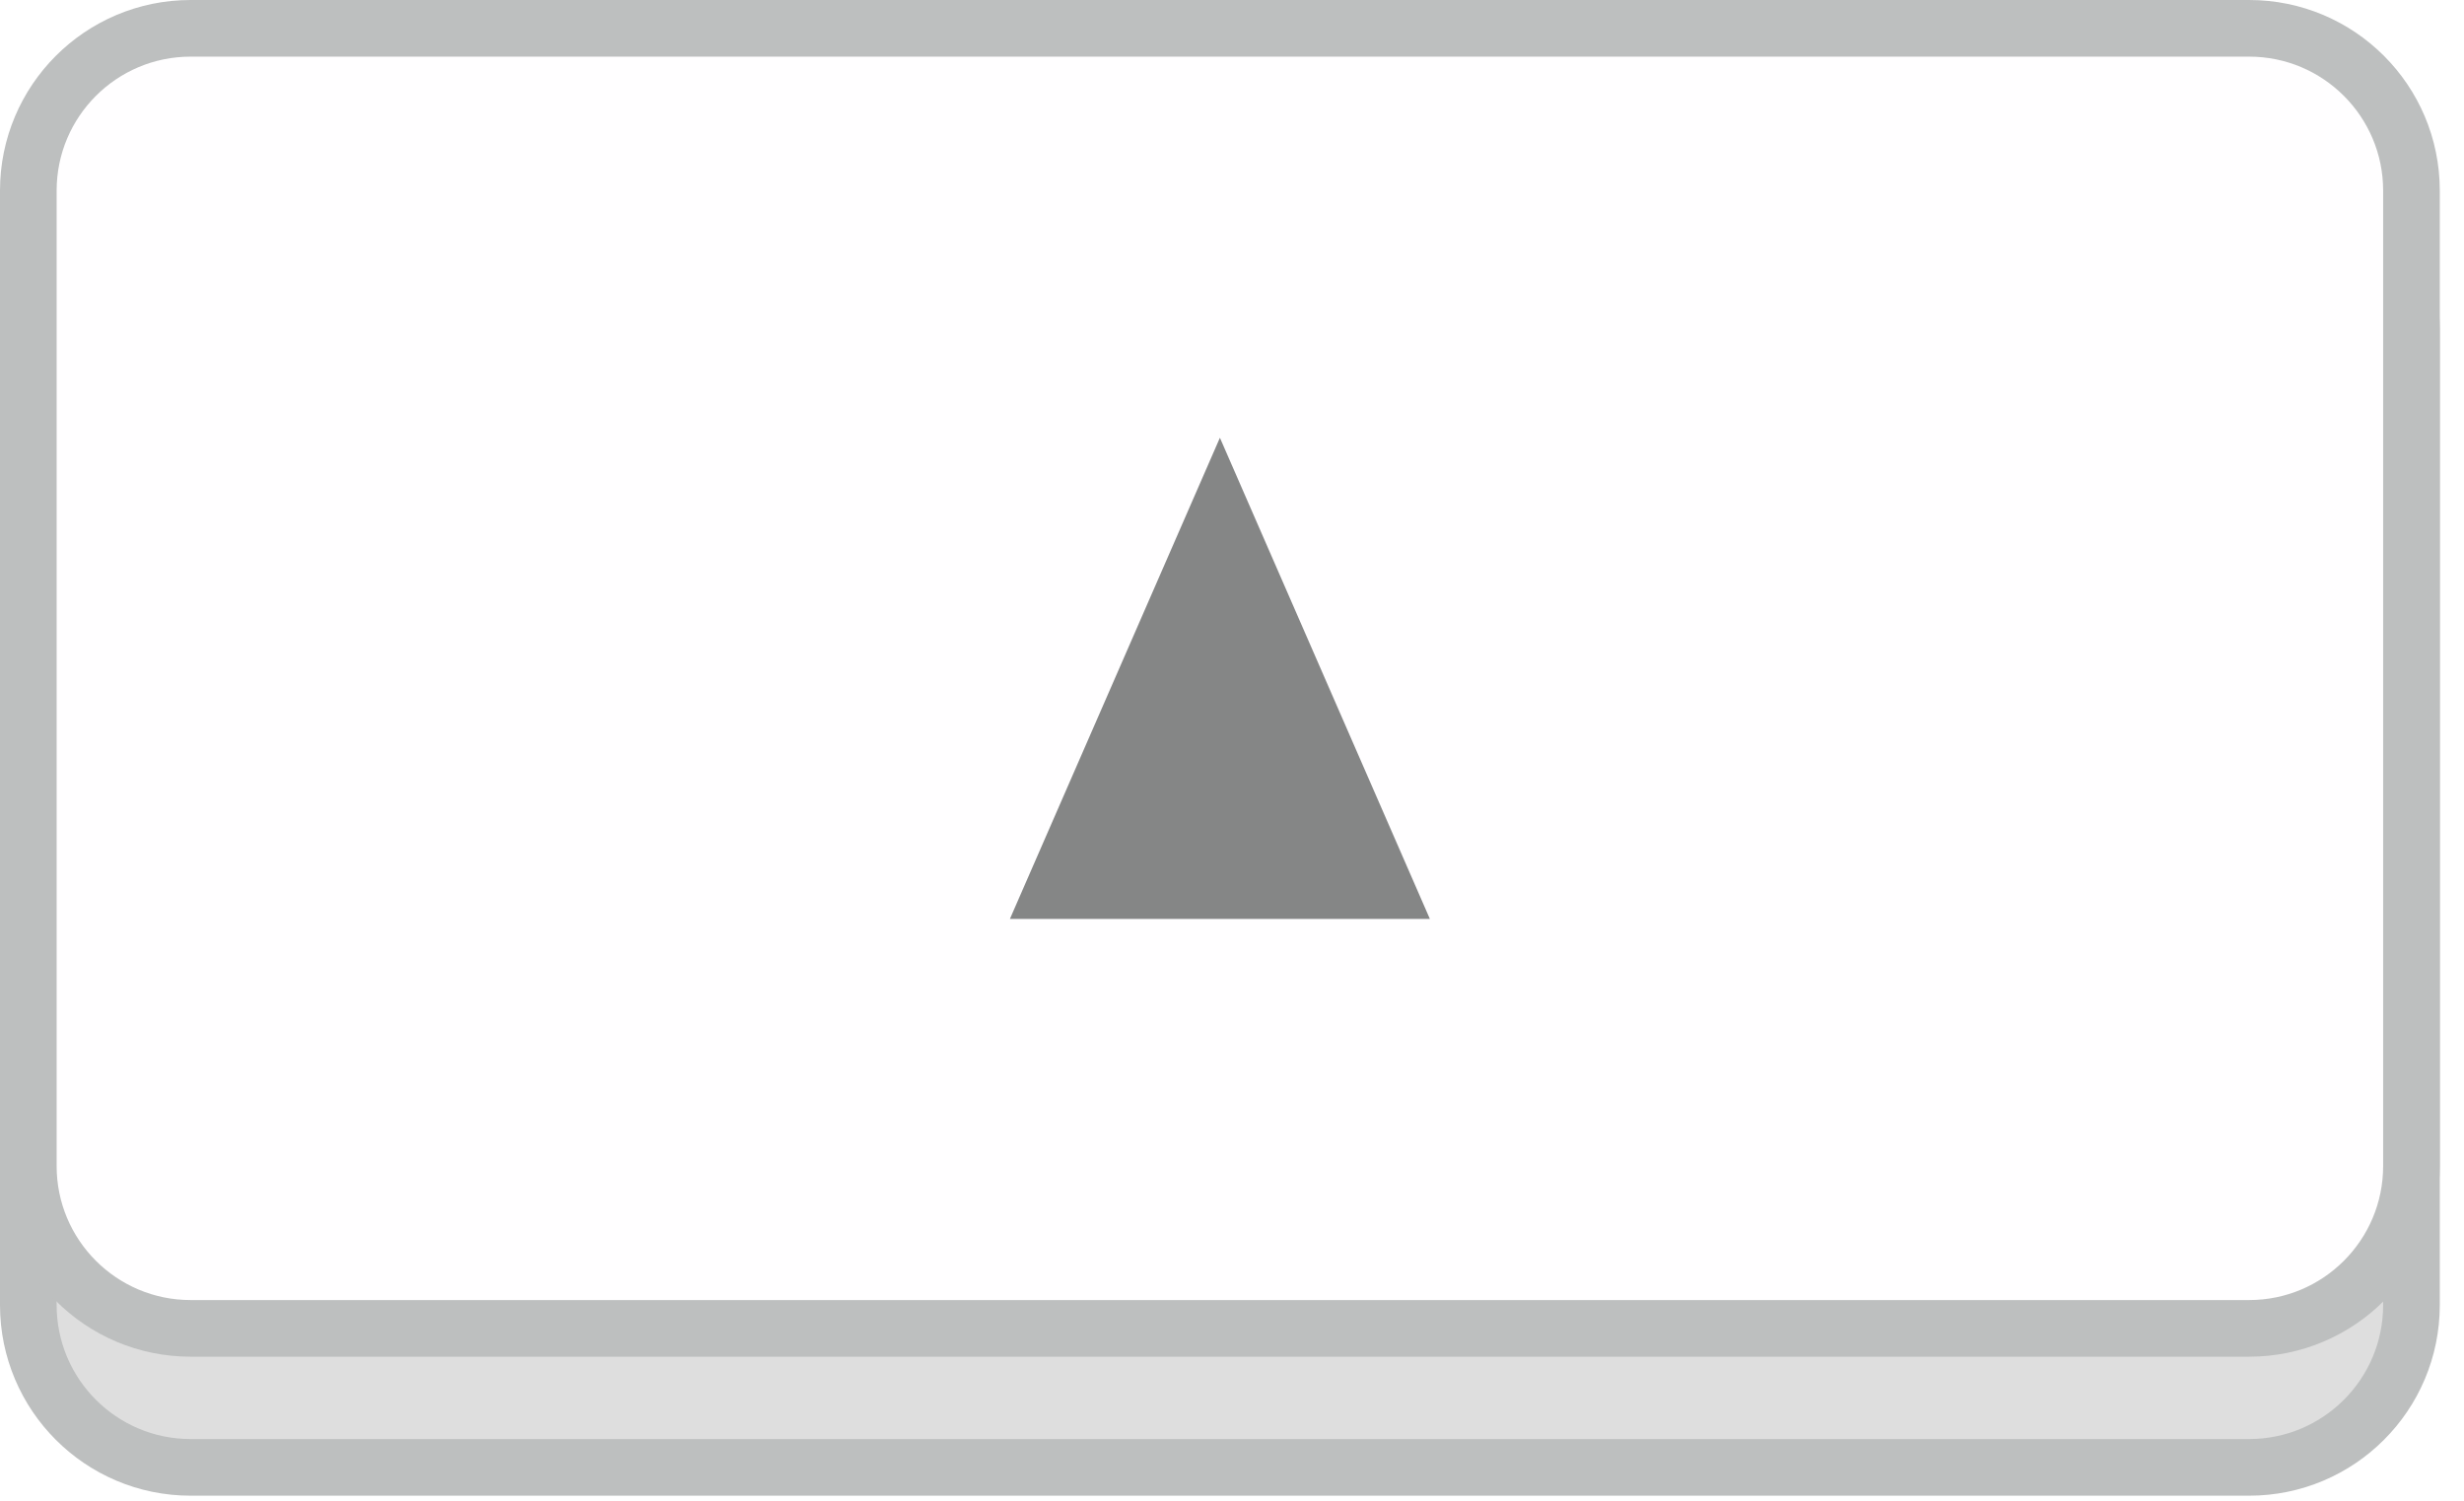
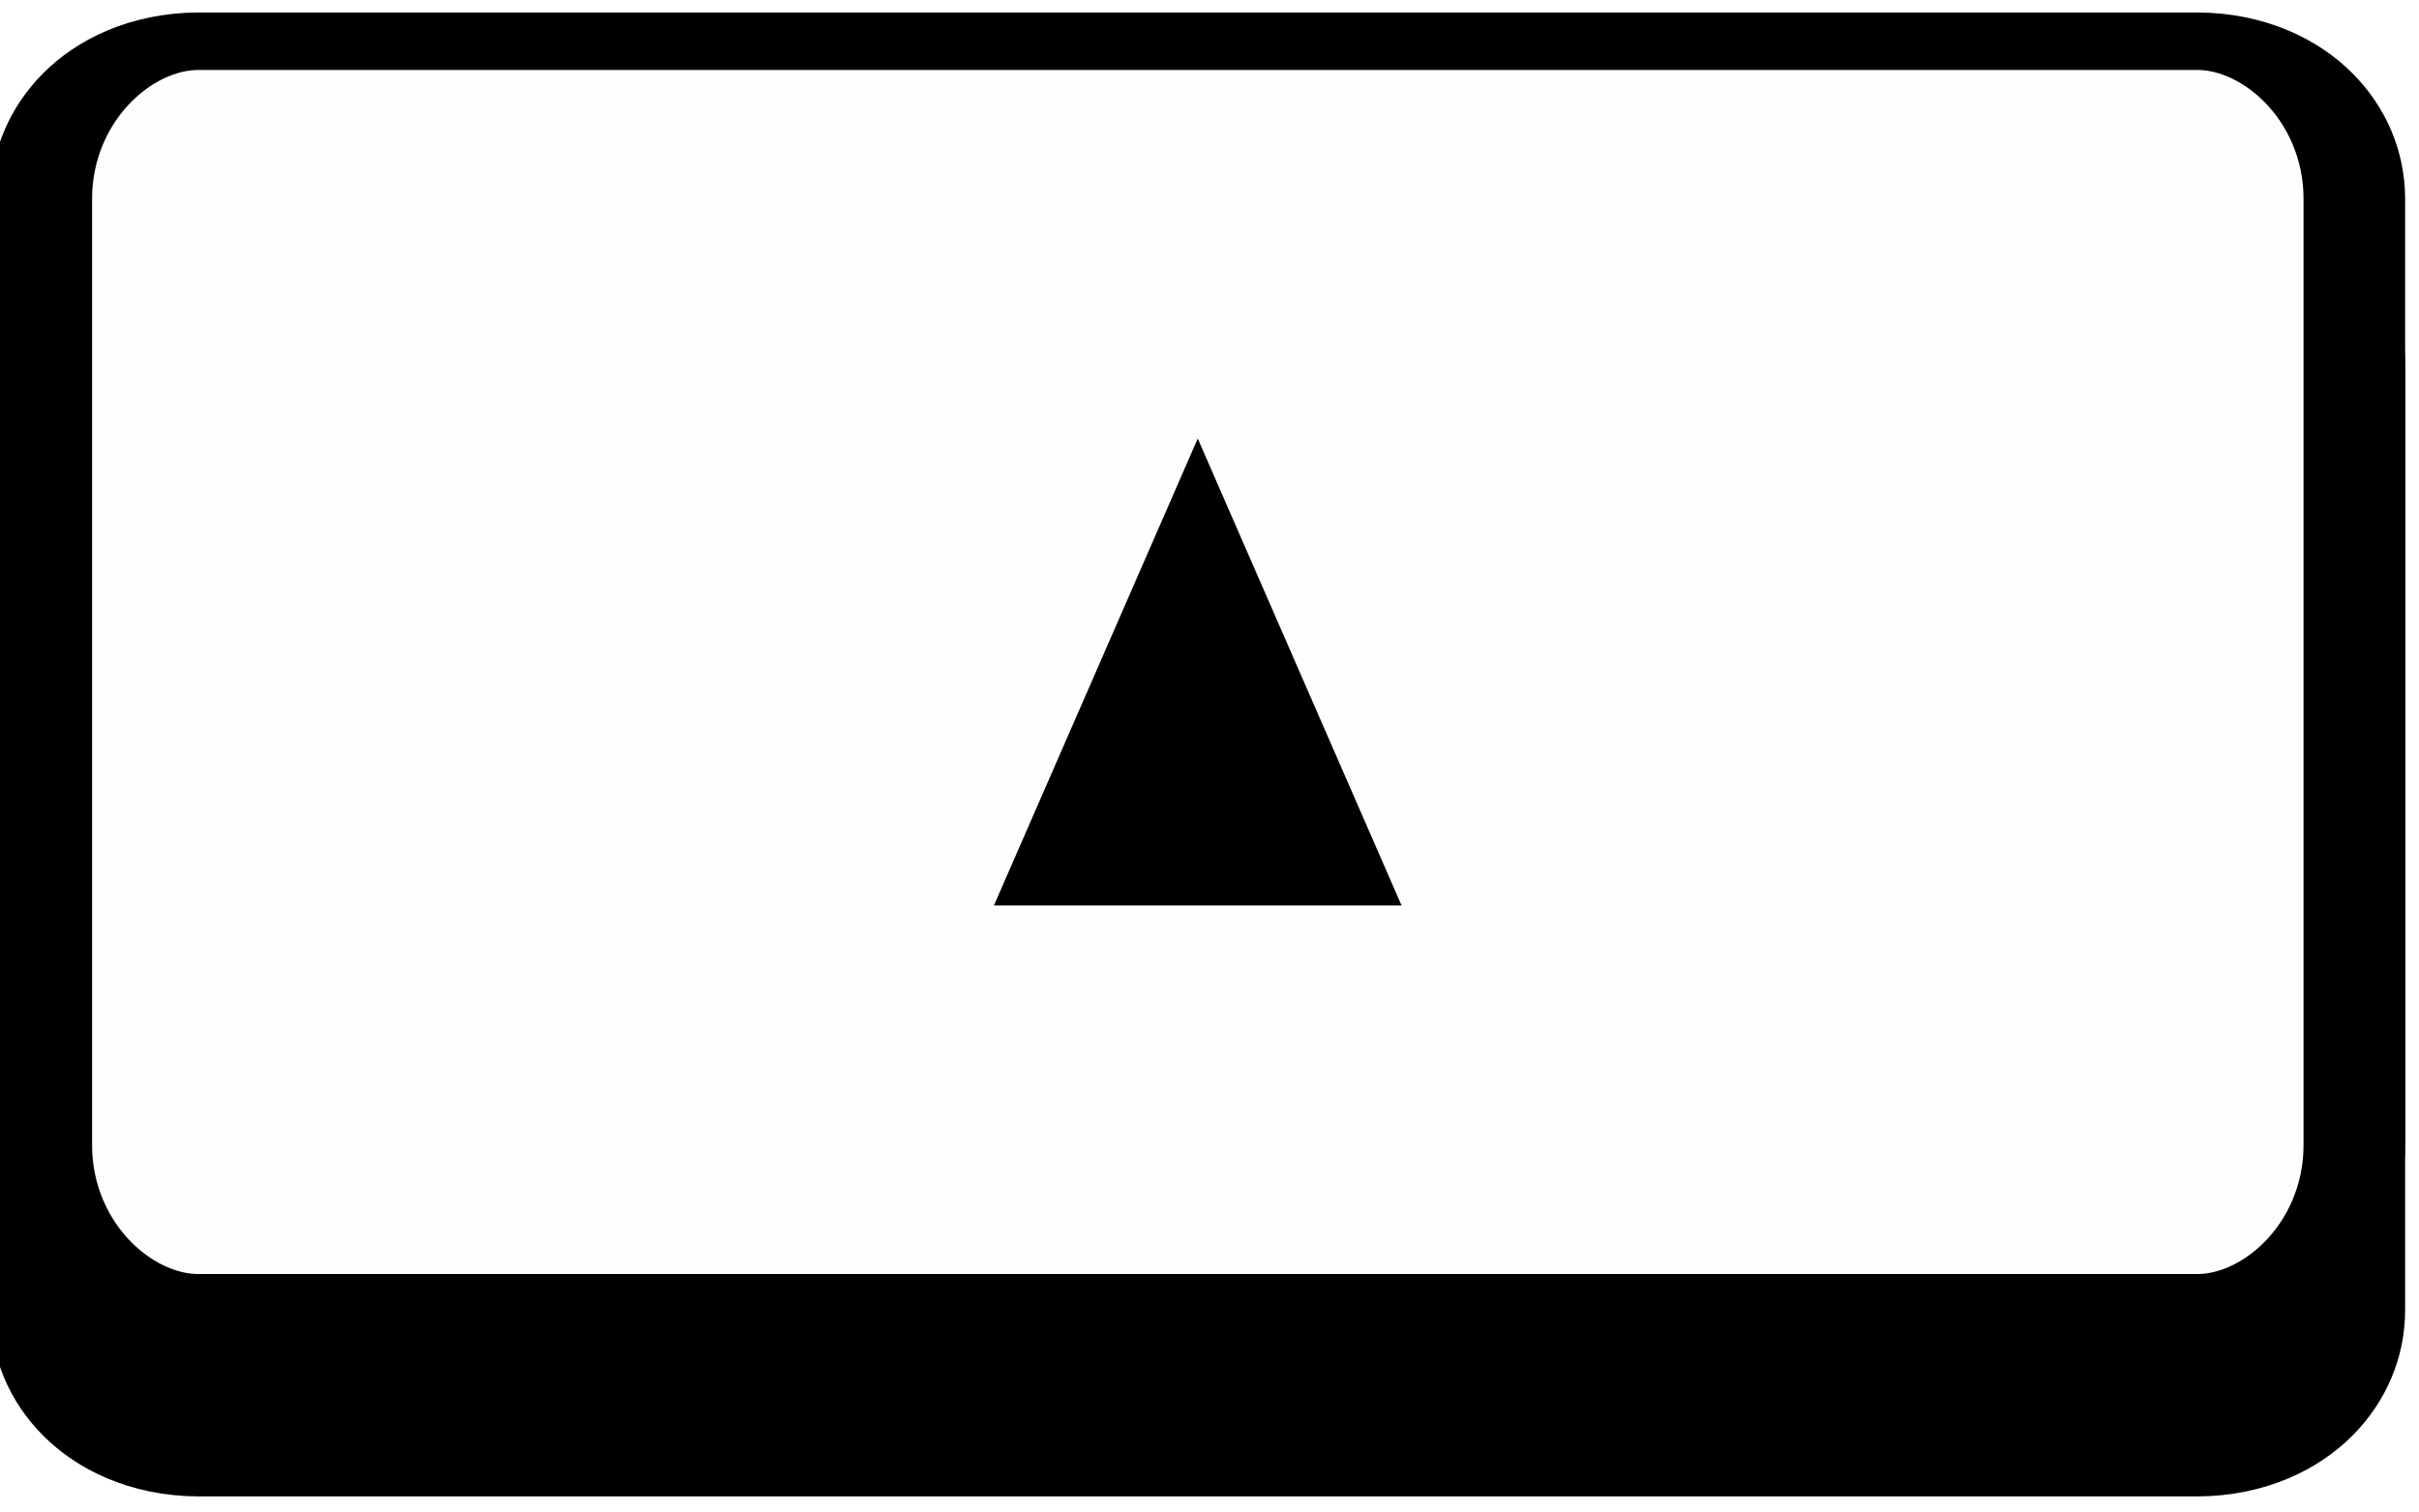
- <svg xmlns="http://www.w3.org/2000/svg" width="100%" height="100%" viewBox="0 0 87 53" version="1.1" xml:space="preserve" style="fill-rule:evenodd;clip-rule:evenodd;stroke-linecap:round;stroke-linejoin:round;stroke-miterlimit:1.5;">
-   <g id="up">
-     <path d="M85.145,11.64C85.145,8.474 82.579,5.908 79.413,5.908C64.052,5.908 22.093,5.908 6.732,5.908C3.566,5.908 1,8.474 1,11.64C1,20.46 1,37.26 1,46.08C1,49.246 3.566,51.813 6.732,51.813C22.093,51.813 64.052,51.813 79.413,51.813C82.579,51.813 85.145,49.246 85.145,46.08C85.145,37.26 85.145,20.46 85.145,11.64Z" style="fill:rgb(222,222,222);stroke:rgb(189,191,191);stroke-width:2px;" />
-     <path d="M85.145,6.732C85.145,3.566 82.579,1 79.413,1C64.052,1 22.093,1 6.732,1C3.566,1 1,3.566 1,6.732C1,15.552 1,32.353 1,41.172C1,44.338 3.566,46.905 6.732,46.905C22.093,46.905 64.052,46.905 79.413,46.905C82.579,46.905 85.145,44.338 85.145,41.172C85.145,32.353 85.145,15.552 85.145,6.732Z" style="fill:rgb(255,254,255);stroke:rgb(189,191,191);stroke-width:2px;" />
-     <path d="M43.073,15.457L50.487,32.448L35.658,32.448L43.073,15.457Z" style="fill:rgb(133,134,134);" />
+ <svg xmlns="http://www.w3.org/2000/svg" width="100%" height="100%" viewBox="0 0 88 55" version="1.1" xml:space="preserve" style="fill-rule:evenodd;clip-rule:evenodd;stroke-linecap:round;stroke-linejoin:round;stroke-miterlimit:1.5;">
+   <g transform="matrix(1,0,0,1,-262.494,-311.754)">
+     <g id="up" transform="matrix(1,0,0,1,-699,-242.5)">
+       <g id="up1" transform="matrix(1,0,0,1,0,6)">
+         <g transform="matrix(1.31035,0,0,0.741538,-298.863,143.641)">
+           <path d="M1027.21,563.485C1027.21,559.215 1025.25,555.754 1022.84,555.754C1011.11,555.754 979.091,555.754 967.368,555.754C964.952,555.754 962.994,559.215 962.994,563.485C962.994,575.379 962.994,598.035 962.994,609.928C962.994,614.198 964.952,617.659 967.368,617.659C979.091,617.659 1011.11,617.659 1022.84,617.659C1025.25,617.659 1027.21,614.198 1027.21,609.928C1027.21,598.035 1027.21,575.379 1027.21,563.485Z" style="stroke:black;stroke-width:2.82px;" />
+         </g>
+         <g transform="matrix(1,2.44929e-16,-2.19135e-16,0.894687,14.9244,48.4189)">
+           <path d="M990.142,583.212L997.557,602.203L982.727,602.203L990.142,583.212Z" style="stroke:black;stroke-width:3.16px;" />
+         </g>
+       </g>
+       <g transform="matrix(1.31035,0,0,0.741538,-298.863,143.641)">
+         <path d="M1027.21,563.485C1027.21,559.215 1025.25,555.754 1022.84,555.754C1011.11,555.754 979.091,555.754 967.368,555.754C964.952,555.754 962.994,559.215 962.994,563.485C962.994,575.379 962.994,598.035 962.994,609.928C962.994,614.198 964.952,617.659 967.368,617.659C979.091,617.659 1011.11,617.659 1022.84,617.659C1025.25,617.659 1027.21,614.198 1027.21,609.928C1027.21,598.035 1027.21,575.379 1027.21,563.485Z" style="fill:rgb(255,254,255);stroke:black;stroke-width:2.82px;" />
+       </g>
+       <g transform="matrix(1,2.44929e-16,-2.19135e-16,0.894687,14.9244,48.4189)">
+         <path d="M990.142,583.212L997.557,602.203L982.727,602.203L990.142,583.212Z" />
+       </g>
+     </g>
  </g>
</svg>
